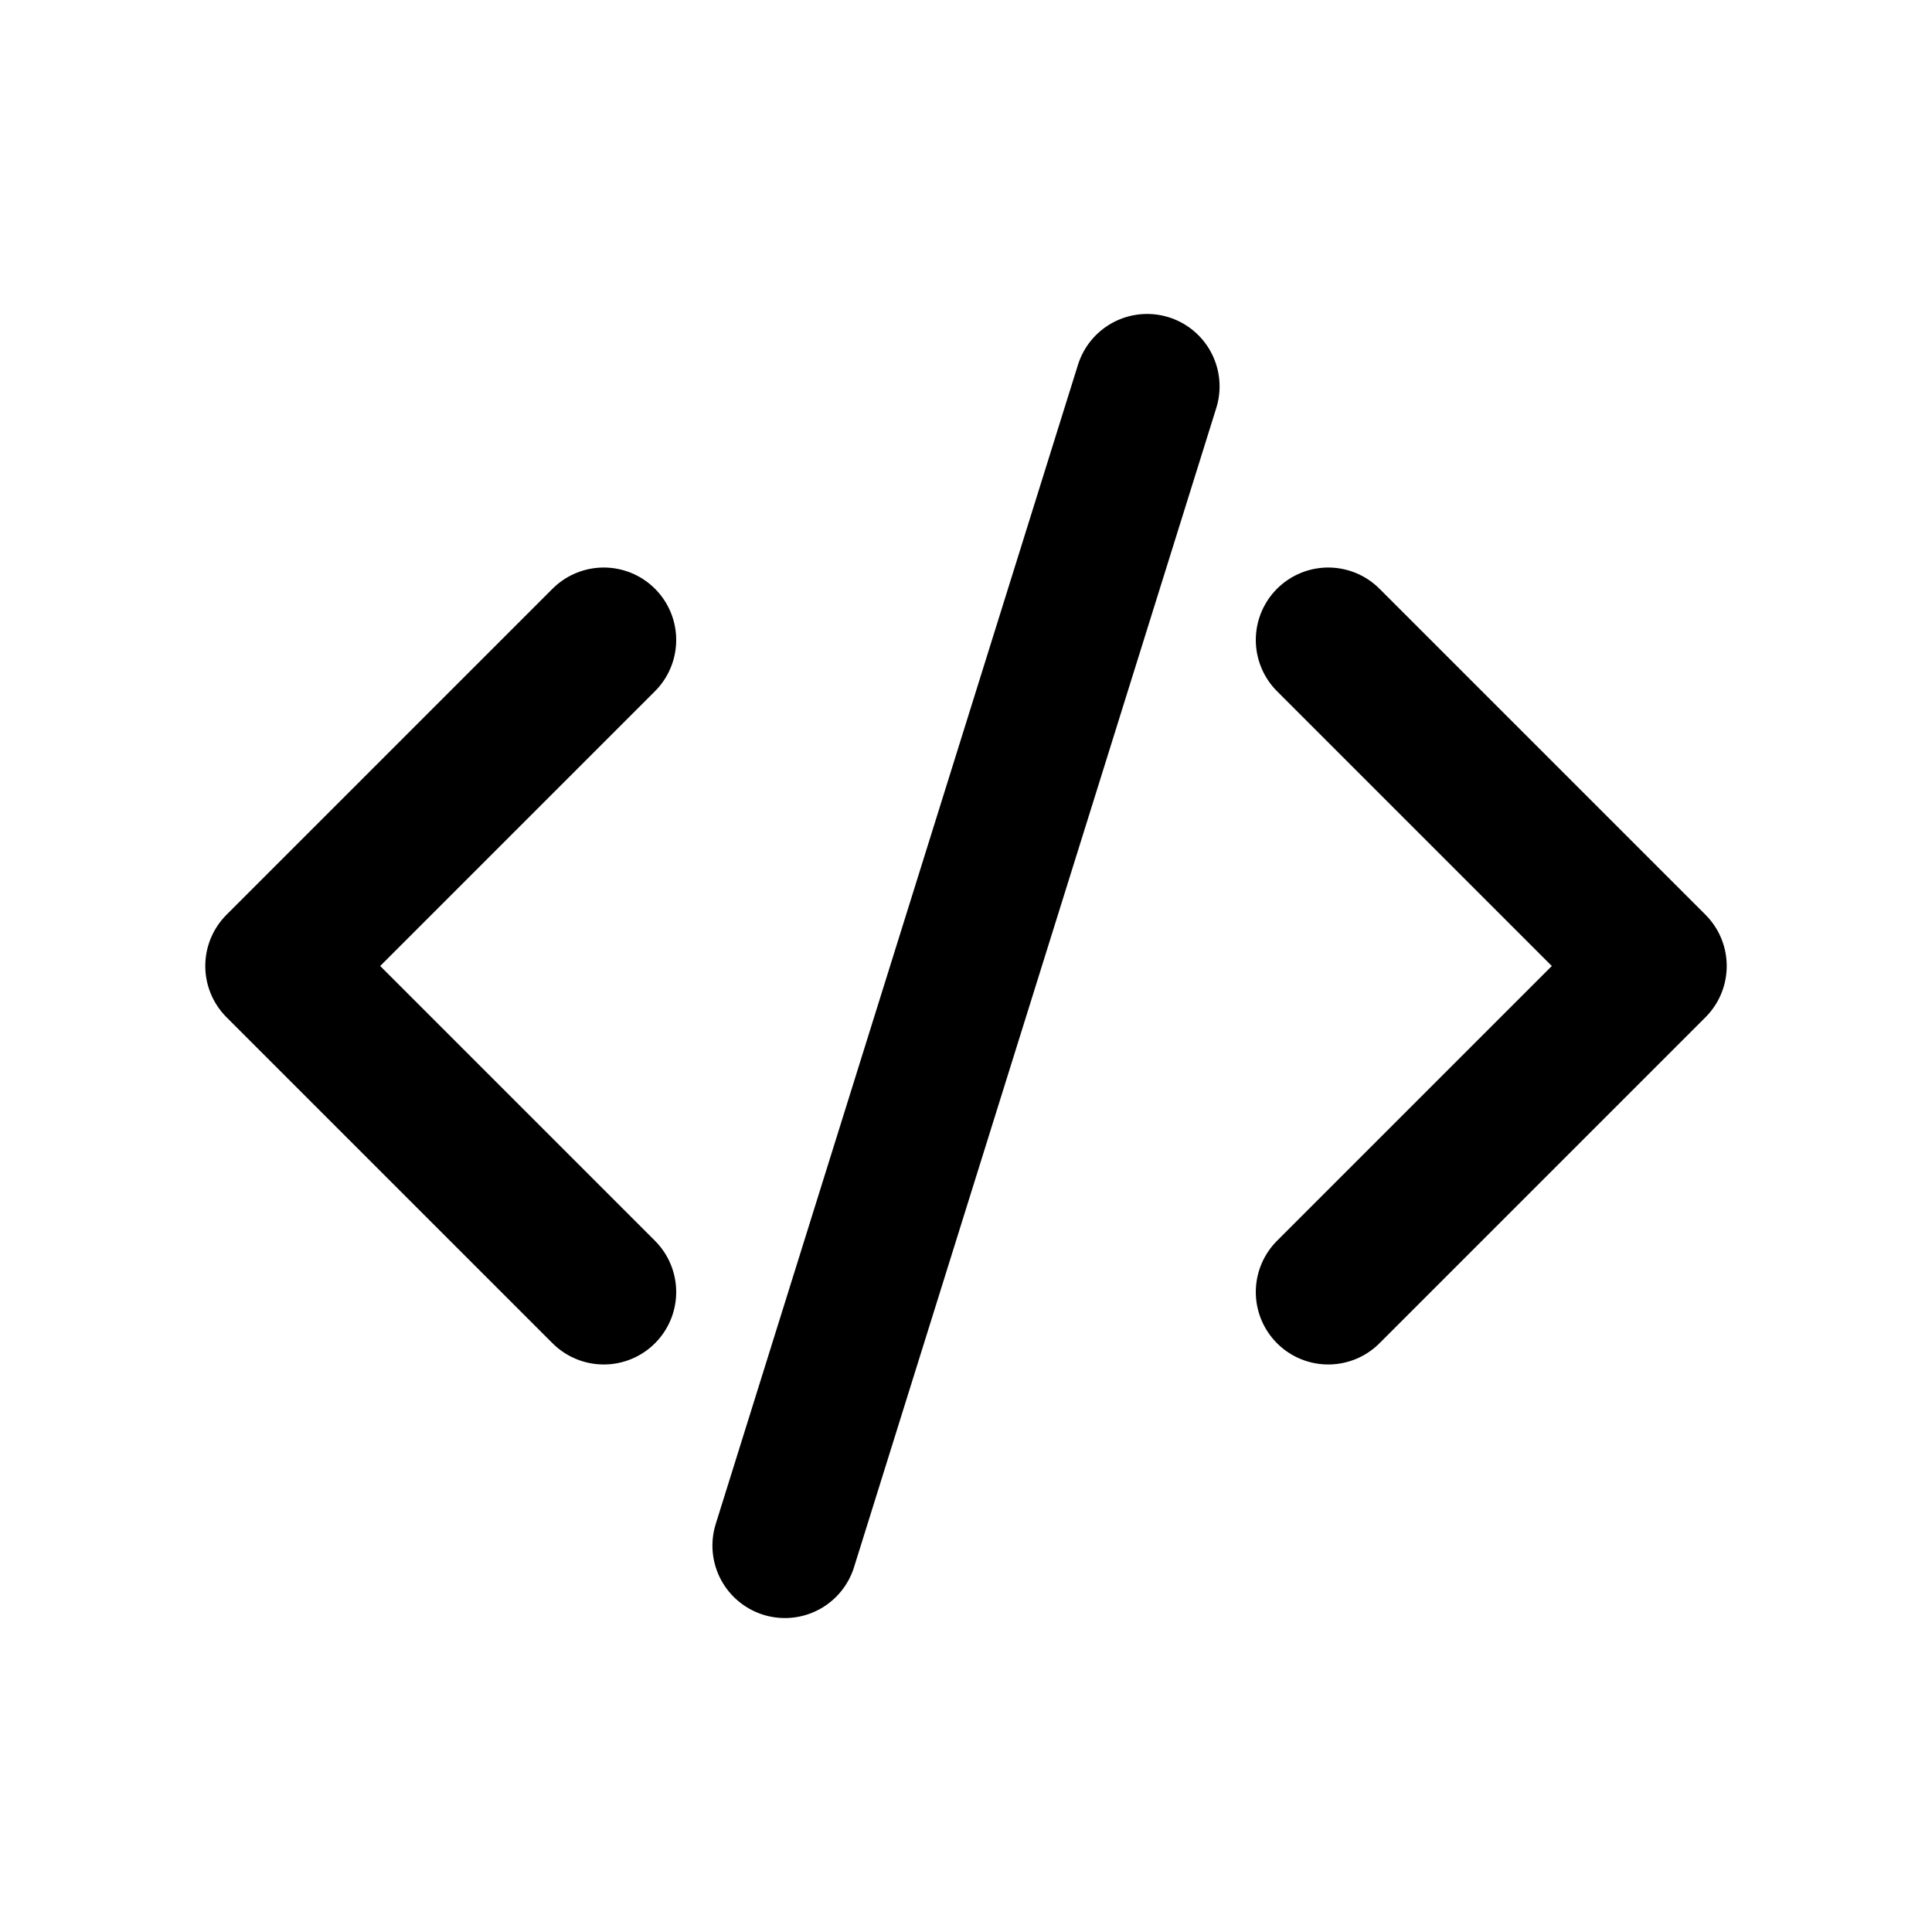
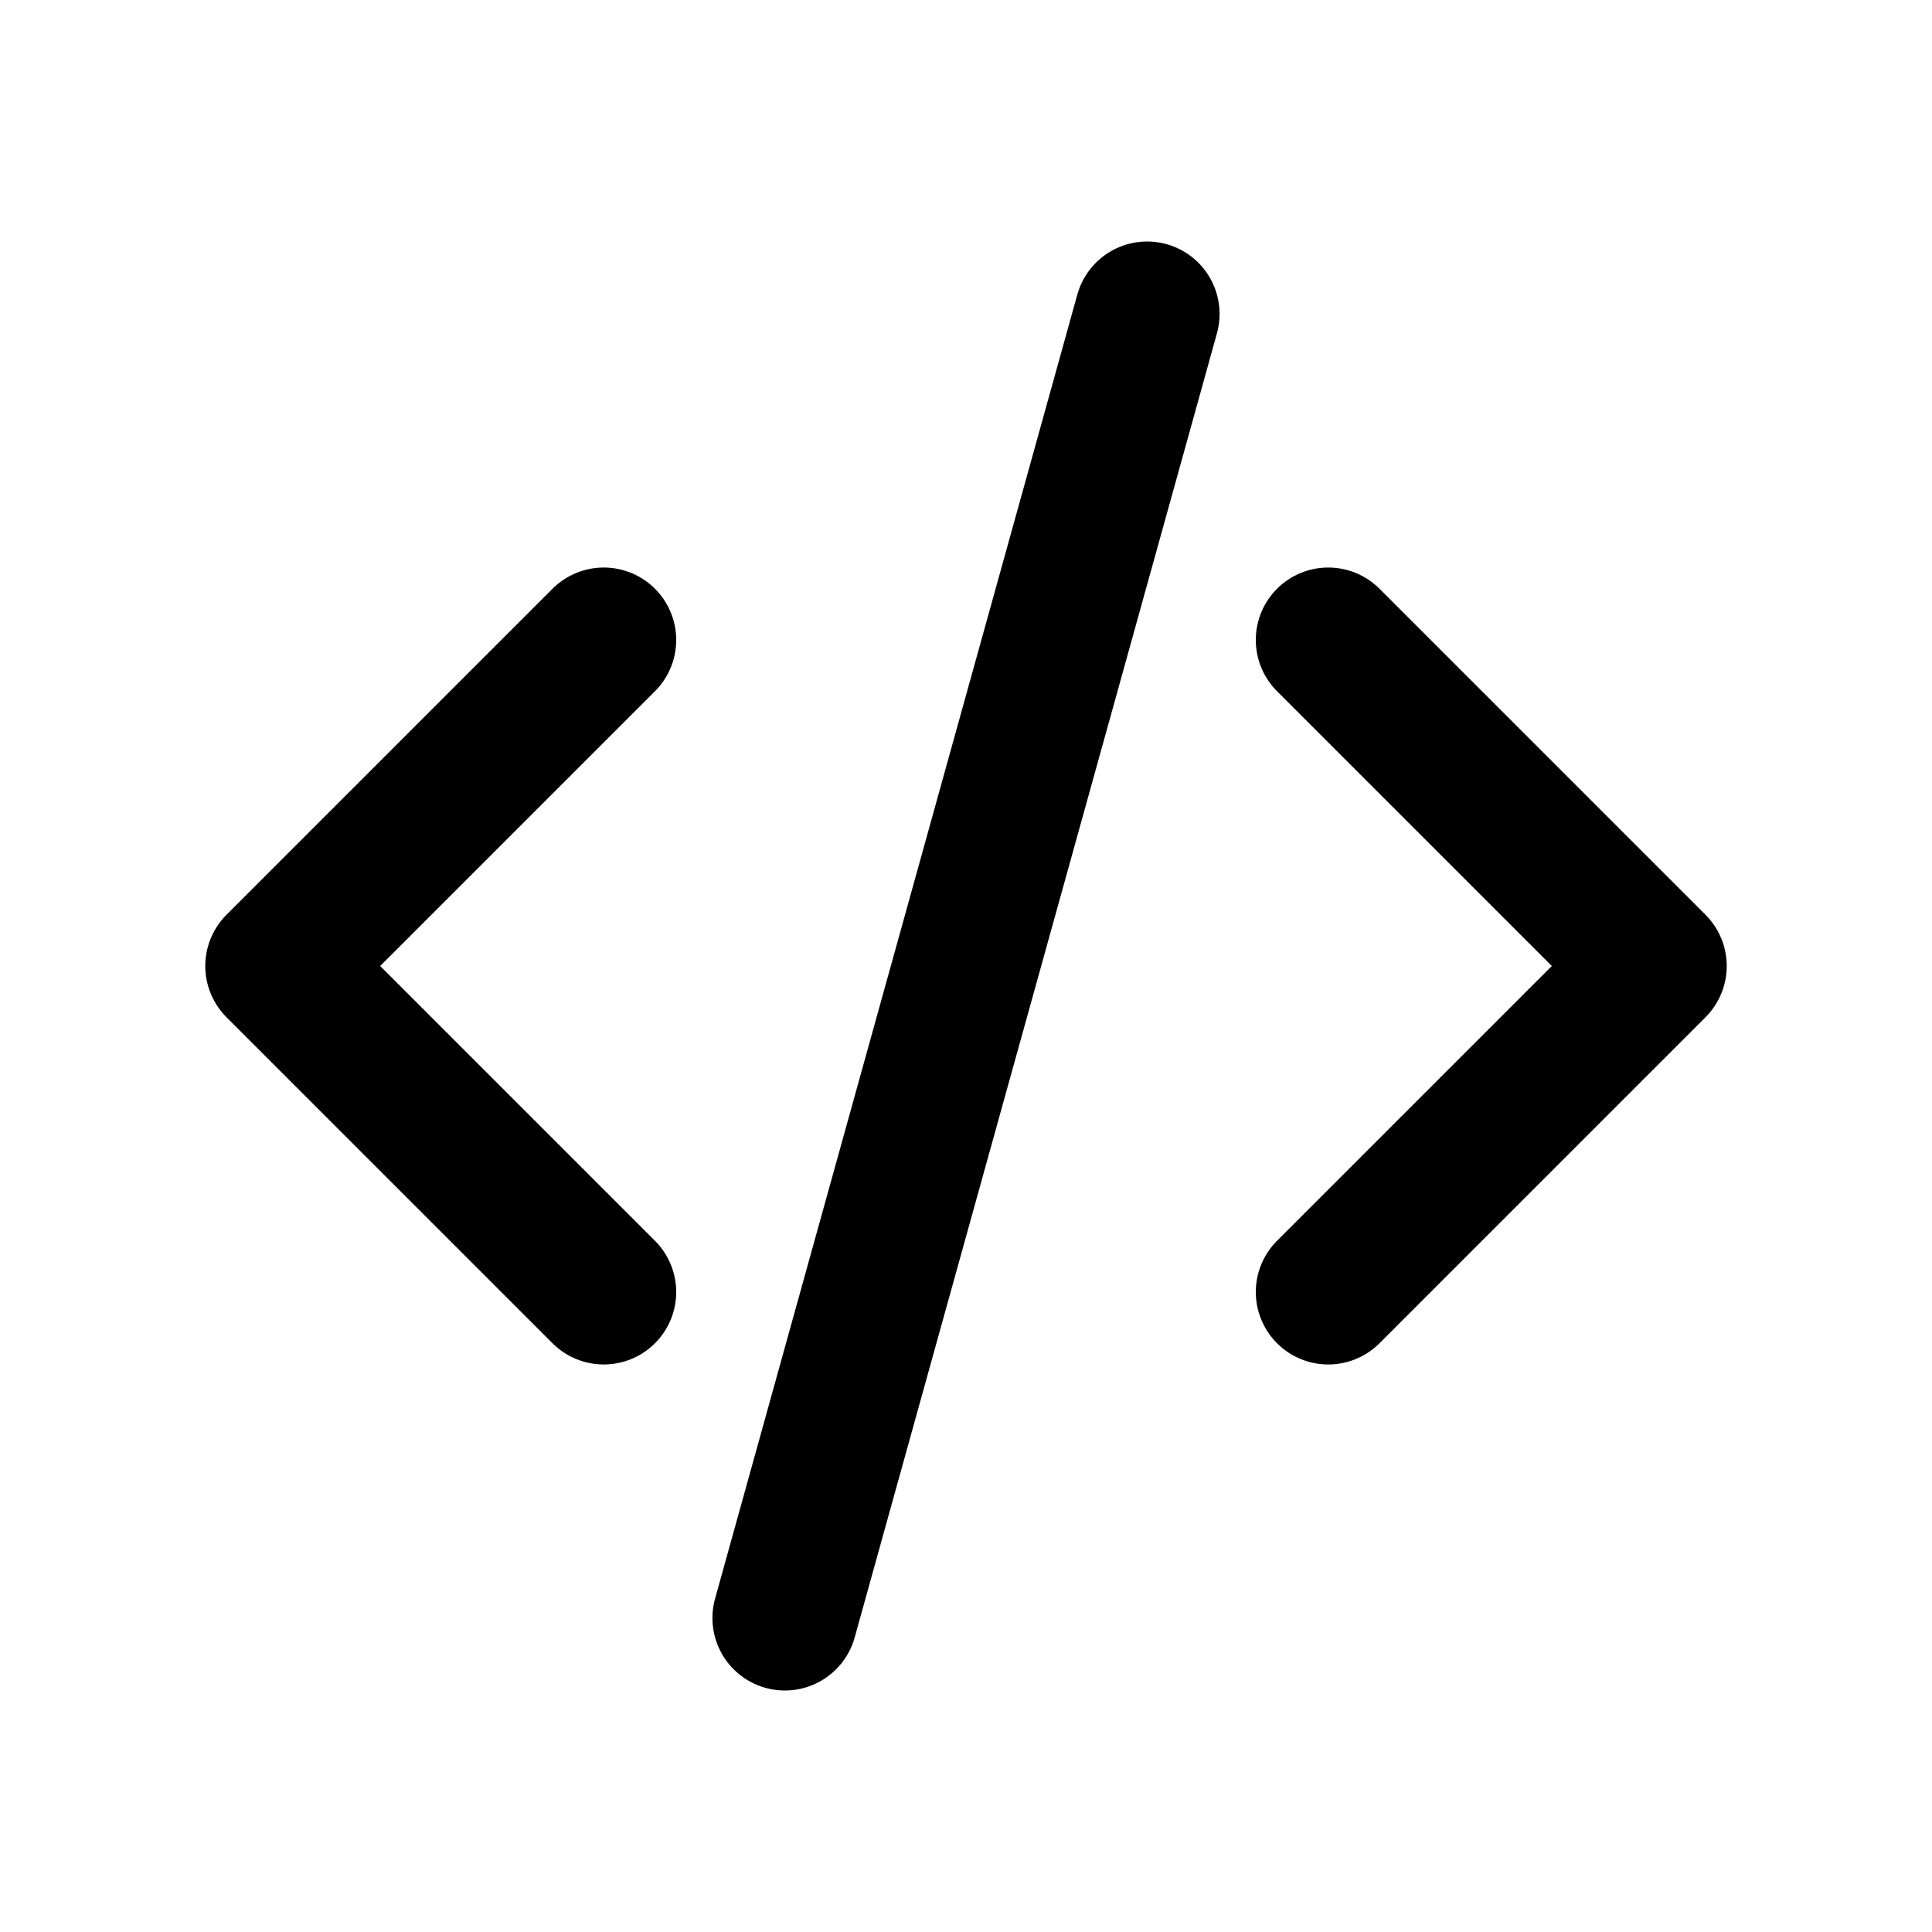
<svg xmlns="http://www.w3.org/2000/svg" width="16" height="16" viewBox="0 0 16 16" fill="none" stroke="#000000" stroke-width="1.2" stroke-linecap="round" stroke-linejoin="round">
  <path d="M5 5.3L2.3 8L5 10.7" />
  <path d="M11 5.3L13.7 8L11 10.7" />
-   <path d="M9.5 3.2L6.5 12.8" />
+   <path d="M9.5 2.6L6.5 13.4" />
</svg>
